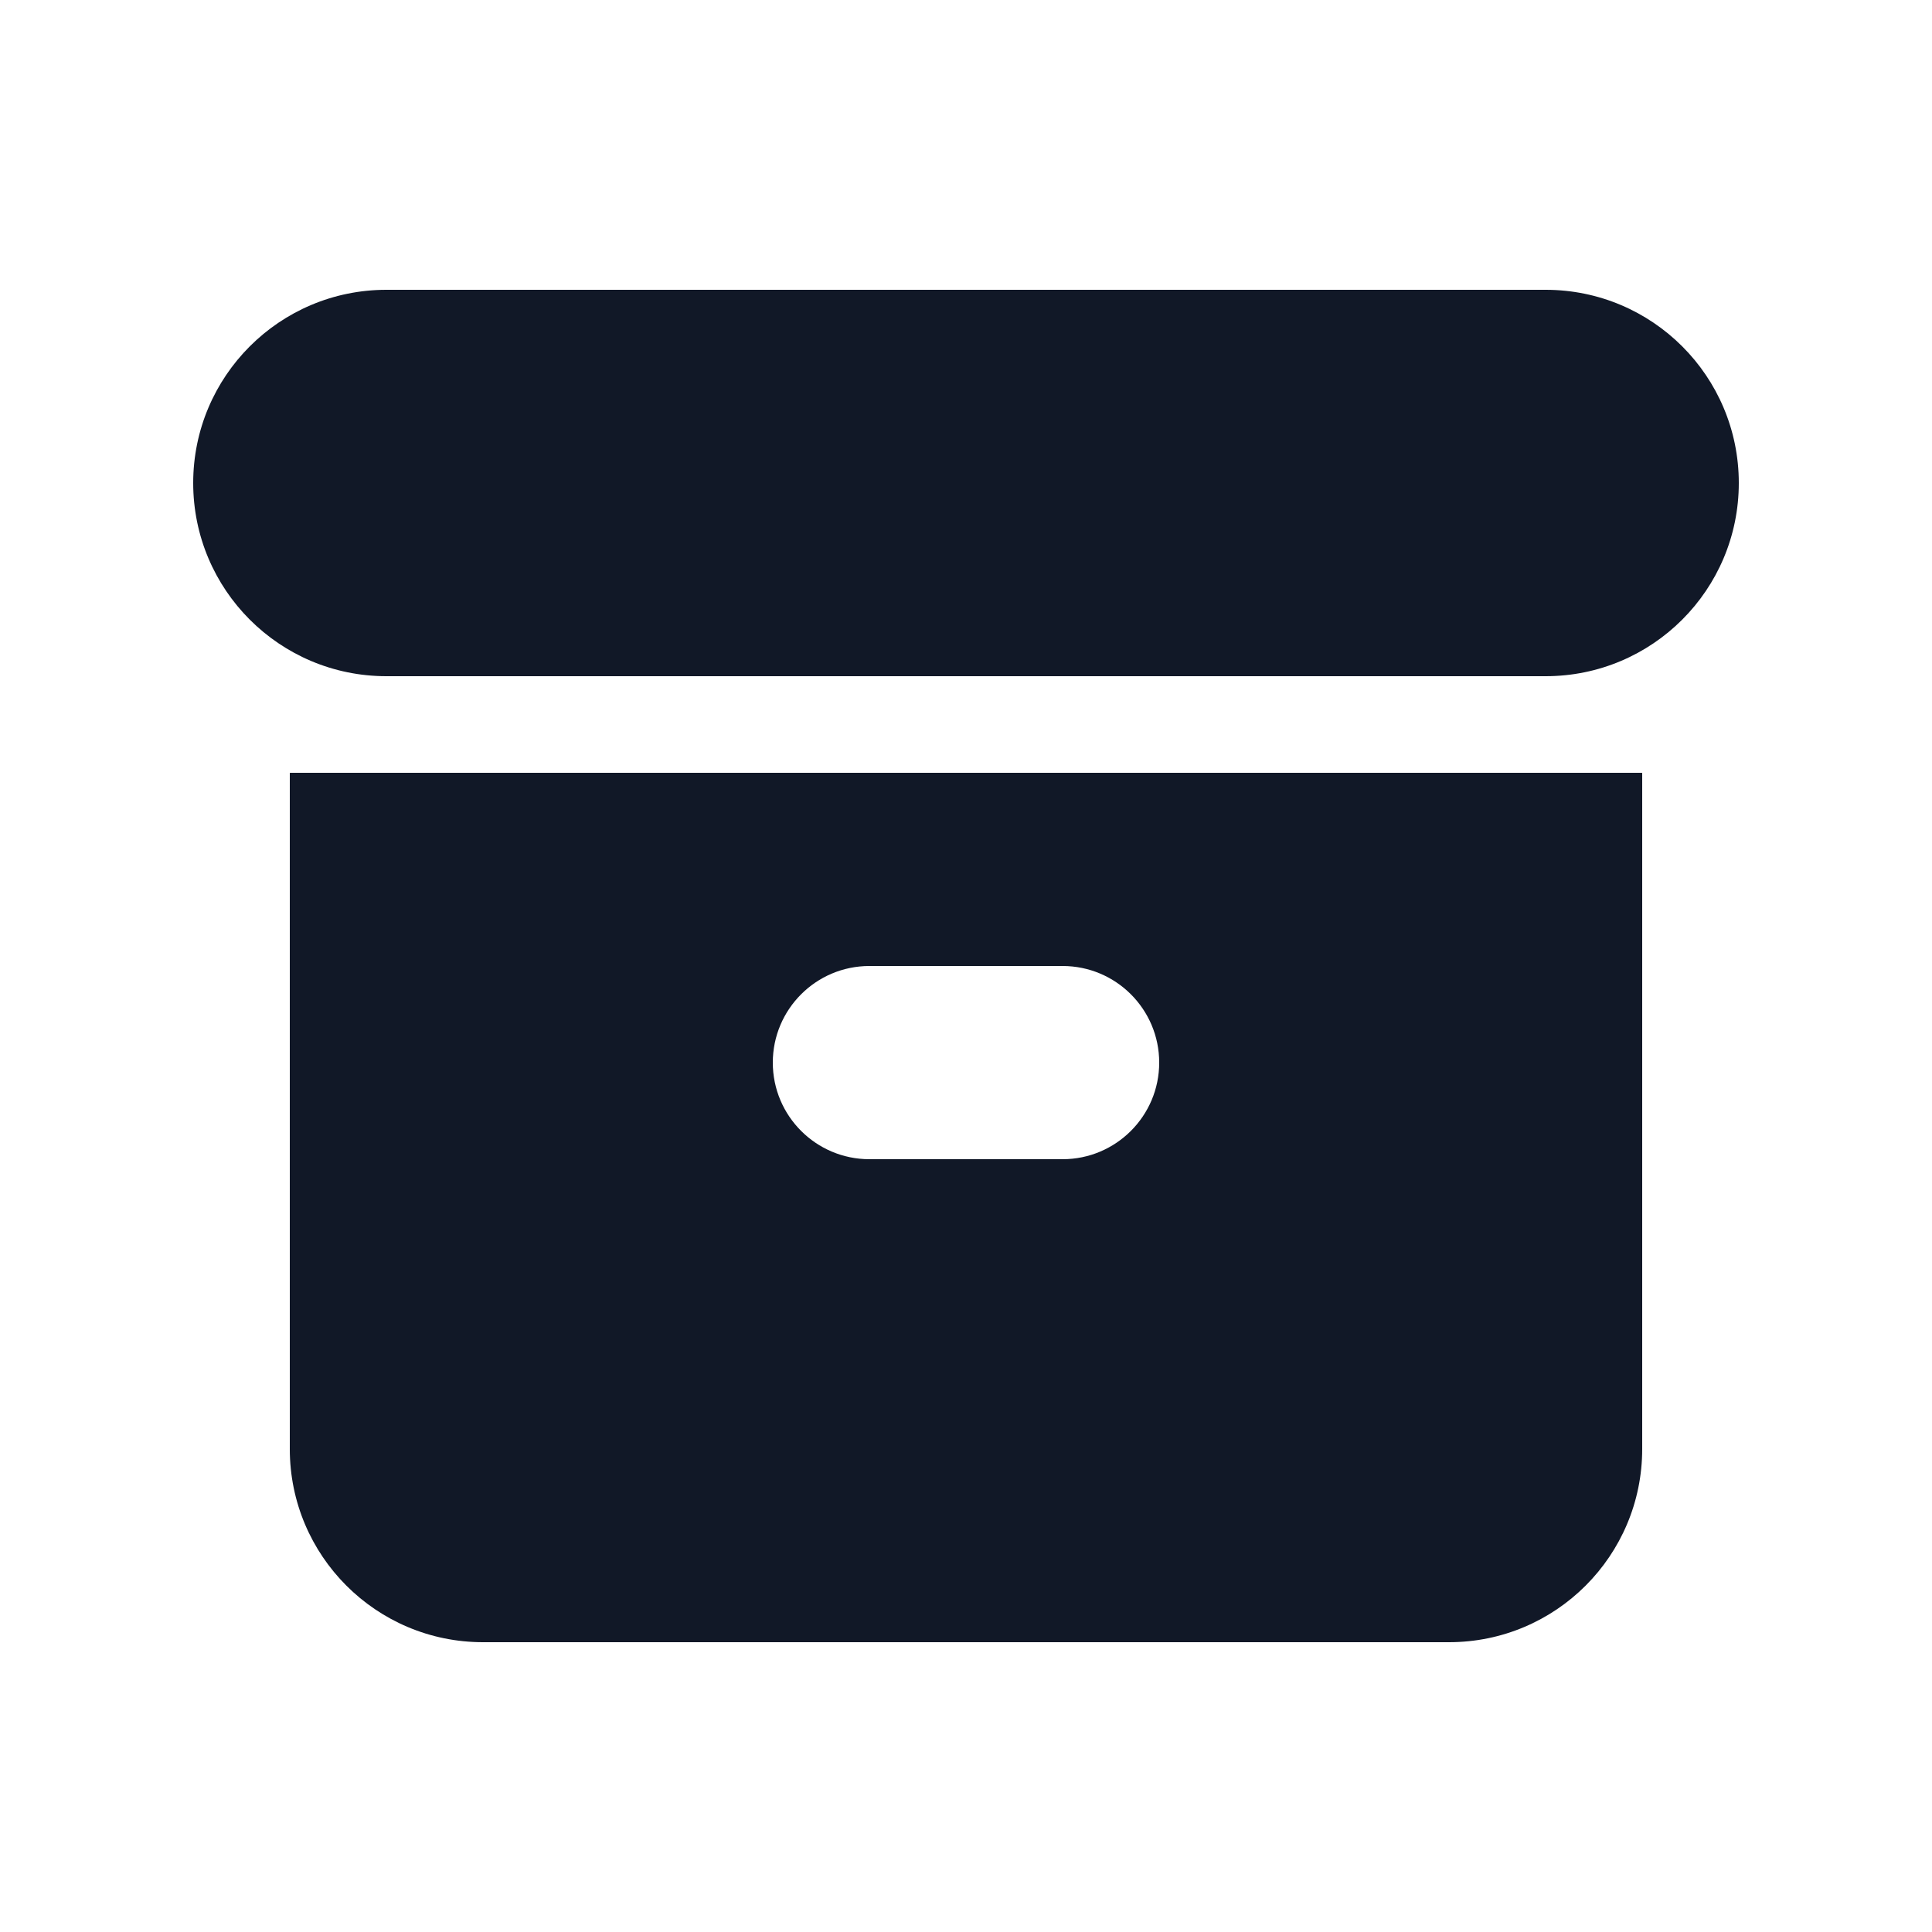
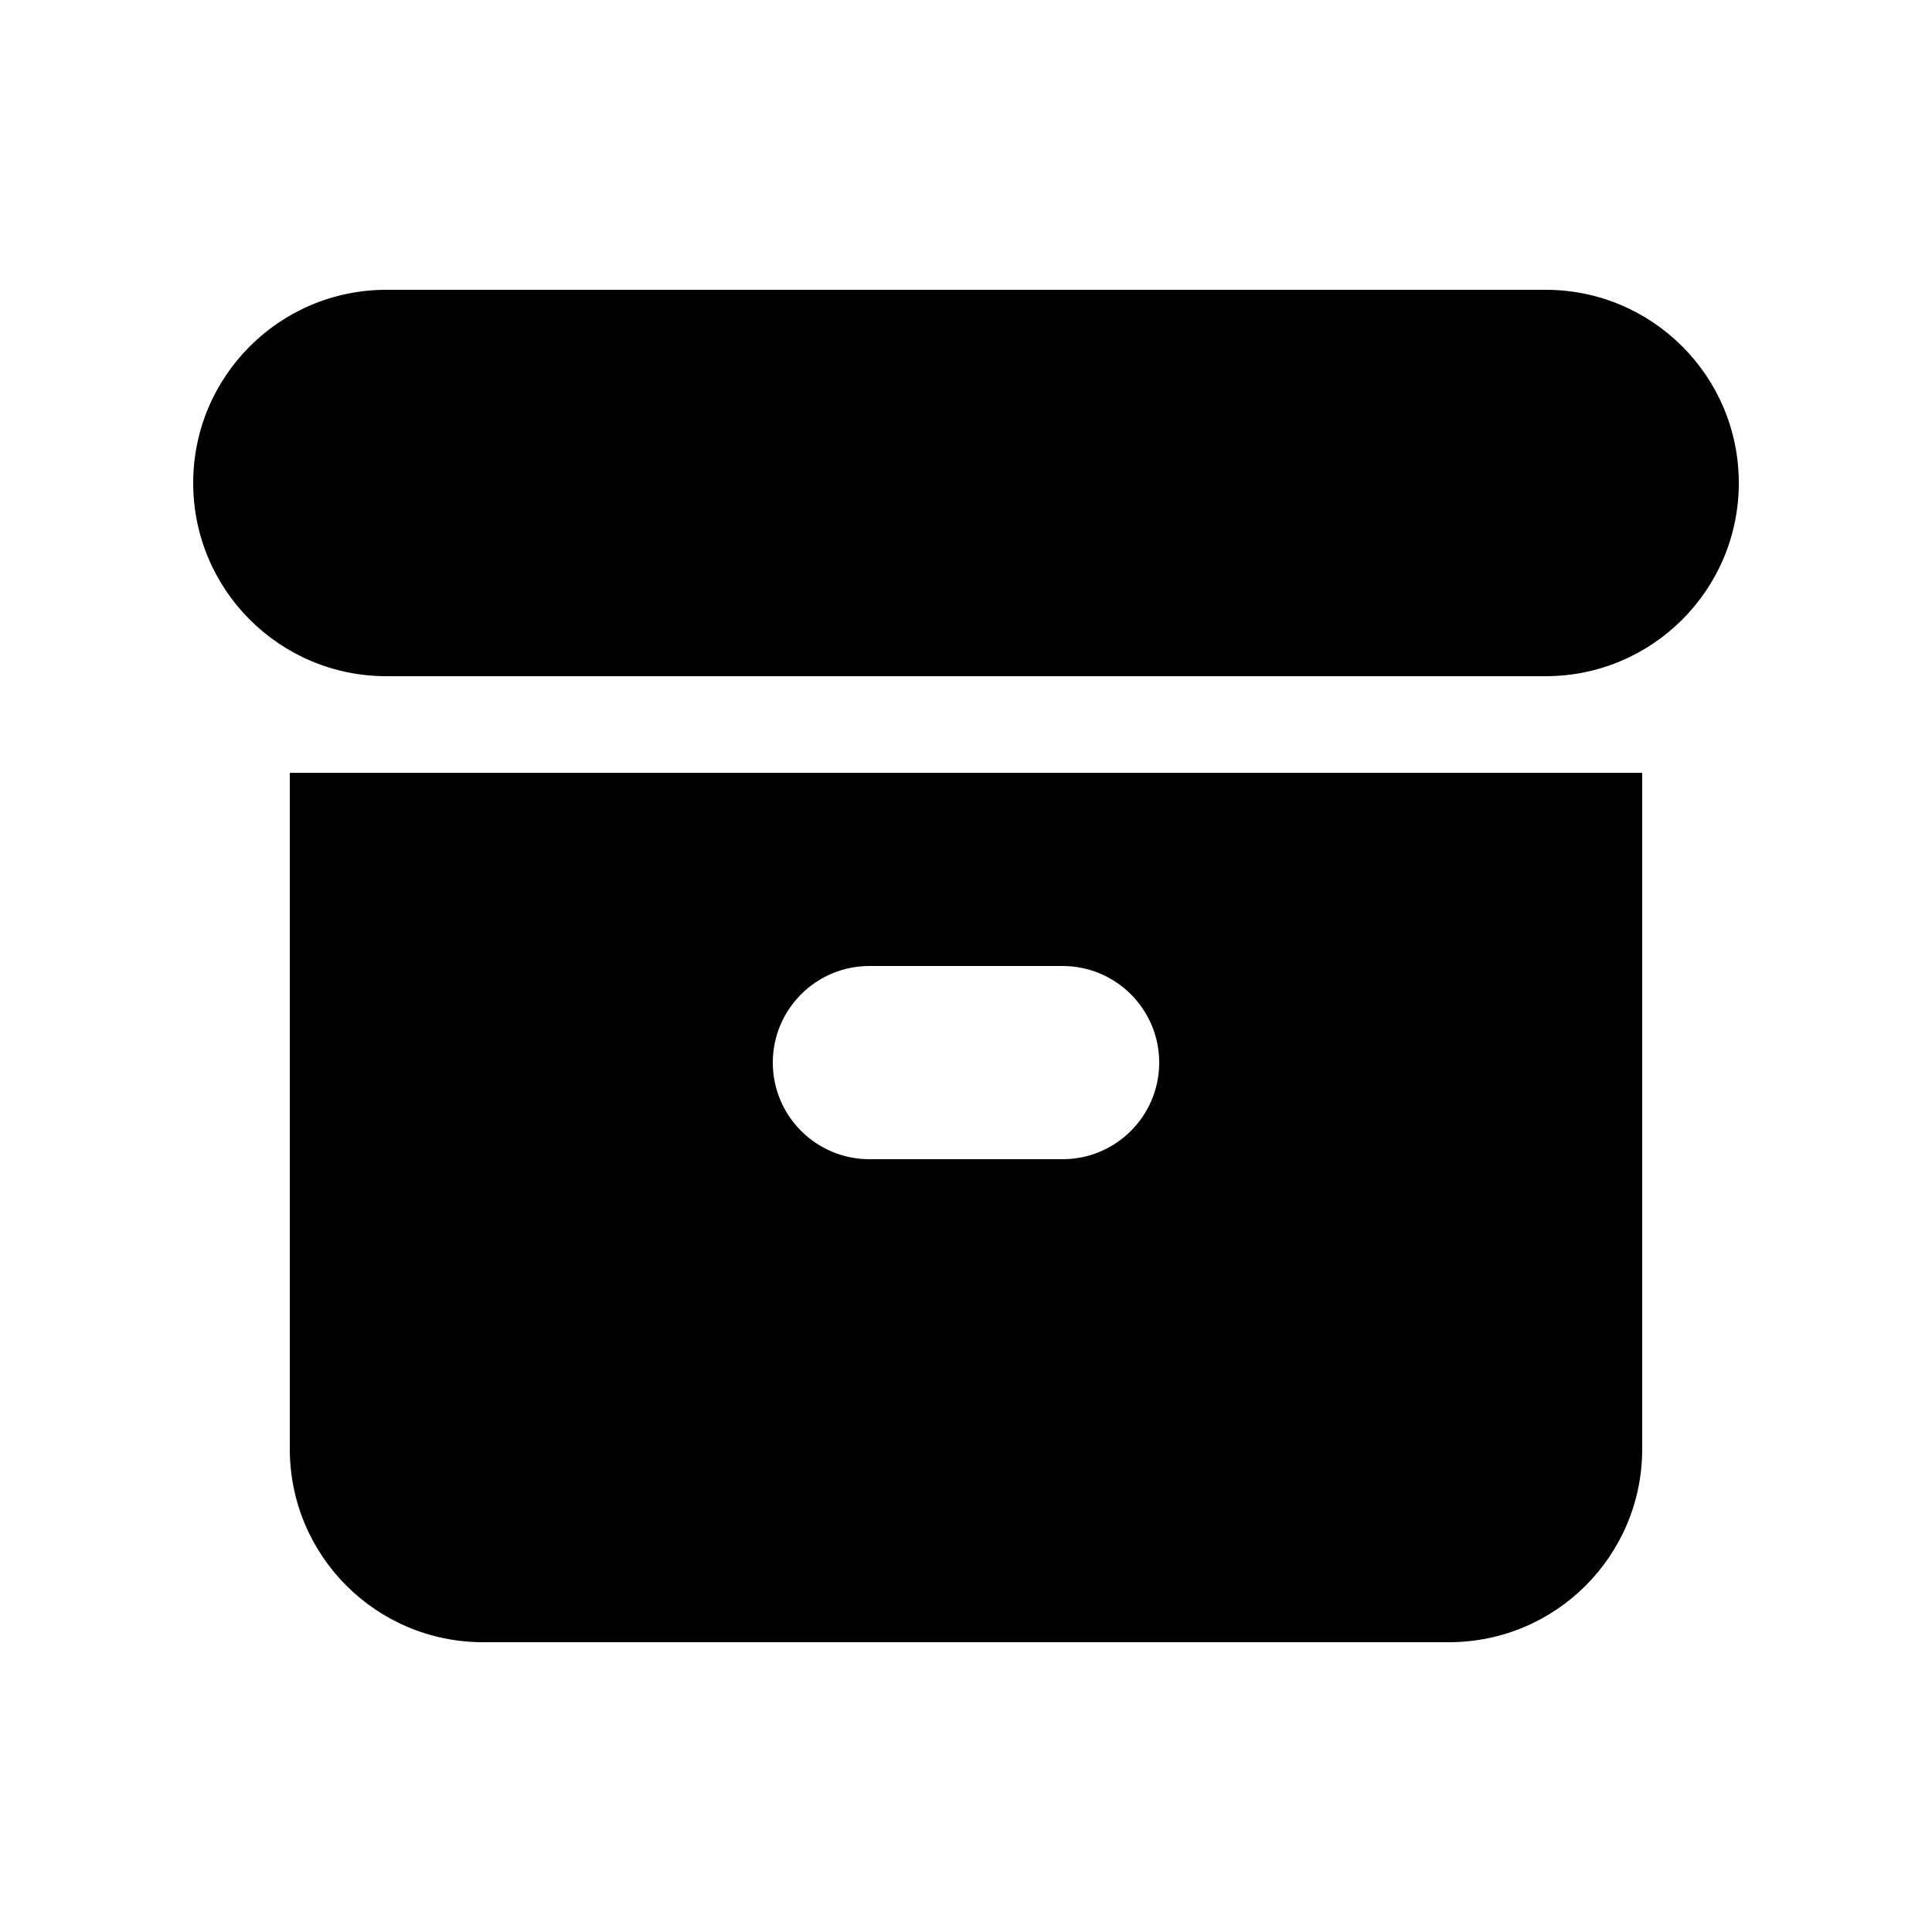
- <svg xmlns="http://www.w3.org/2000/svg" width="20" height="20" viewBox="0 0 20 20" fill="none">
-   <path d="M4 3C2.895 3 2 3.895 2 5C2 6.105 2.895 7 4 7H16C17.105 7 18 6.105 18 5C18 3.895 17.105 3 16 3H4Z" fill="#111827" />
-   <path fill-rule="evenodd" clip-rule="evenodd" d="M3 8H17V15C17 16.105 16.105 17 15 17H5C3.895 17 3 16.105 3 15V8ZM8 11C8 10.448 8.448 10 9 10H11C11.552 10 12 10.448 12 11C12 11.552 11.552 12 11 12H9C8.448 12 8 11.552 8 11Z" fill="#111827" />
+ <svg xmlns="http://www.w3.org/2000/svg" width="20" height="20" viewBox="0 0 20 20" fill="current">
+   <path d="M4 3C2.895 3 2 3.895 2 5C2 6.105 2.895 7 4 7H16C17.105 7 18 6.105 18 5C18 3.895 17.105 3 16 3H4Z" fill="current" />
+   <path fill-rule="evenodd" clip-rule="evenodd" d="M3 8H17V15C17 16.105 16.105 17 15 17H5C3.895 17 3 16.105 3 15V8ZM8 11C8 10.448 8.448 10 9 10H11C11.552 10 12 10.448 12 11C12 11.552 11.552 12 11 12H9C8.448 12 8 11.552 8 11Z" fill="current" />
</svg>
